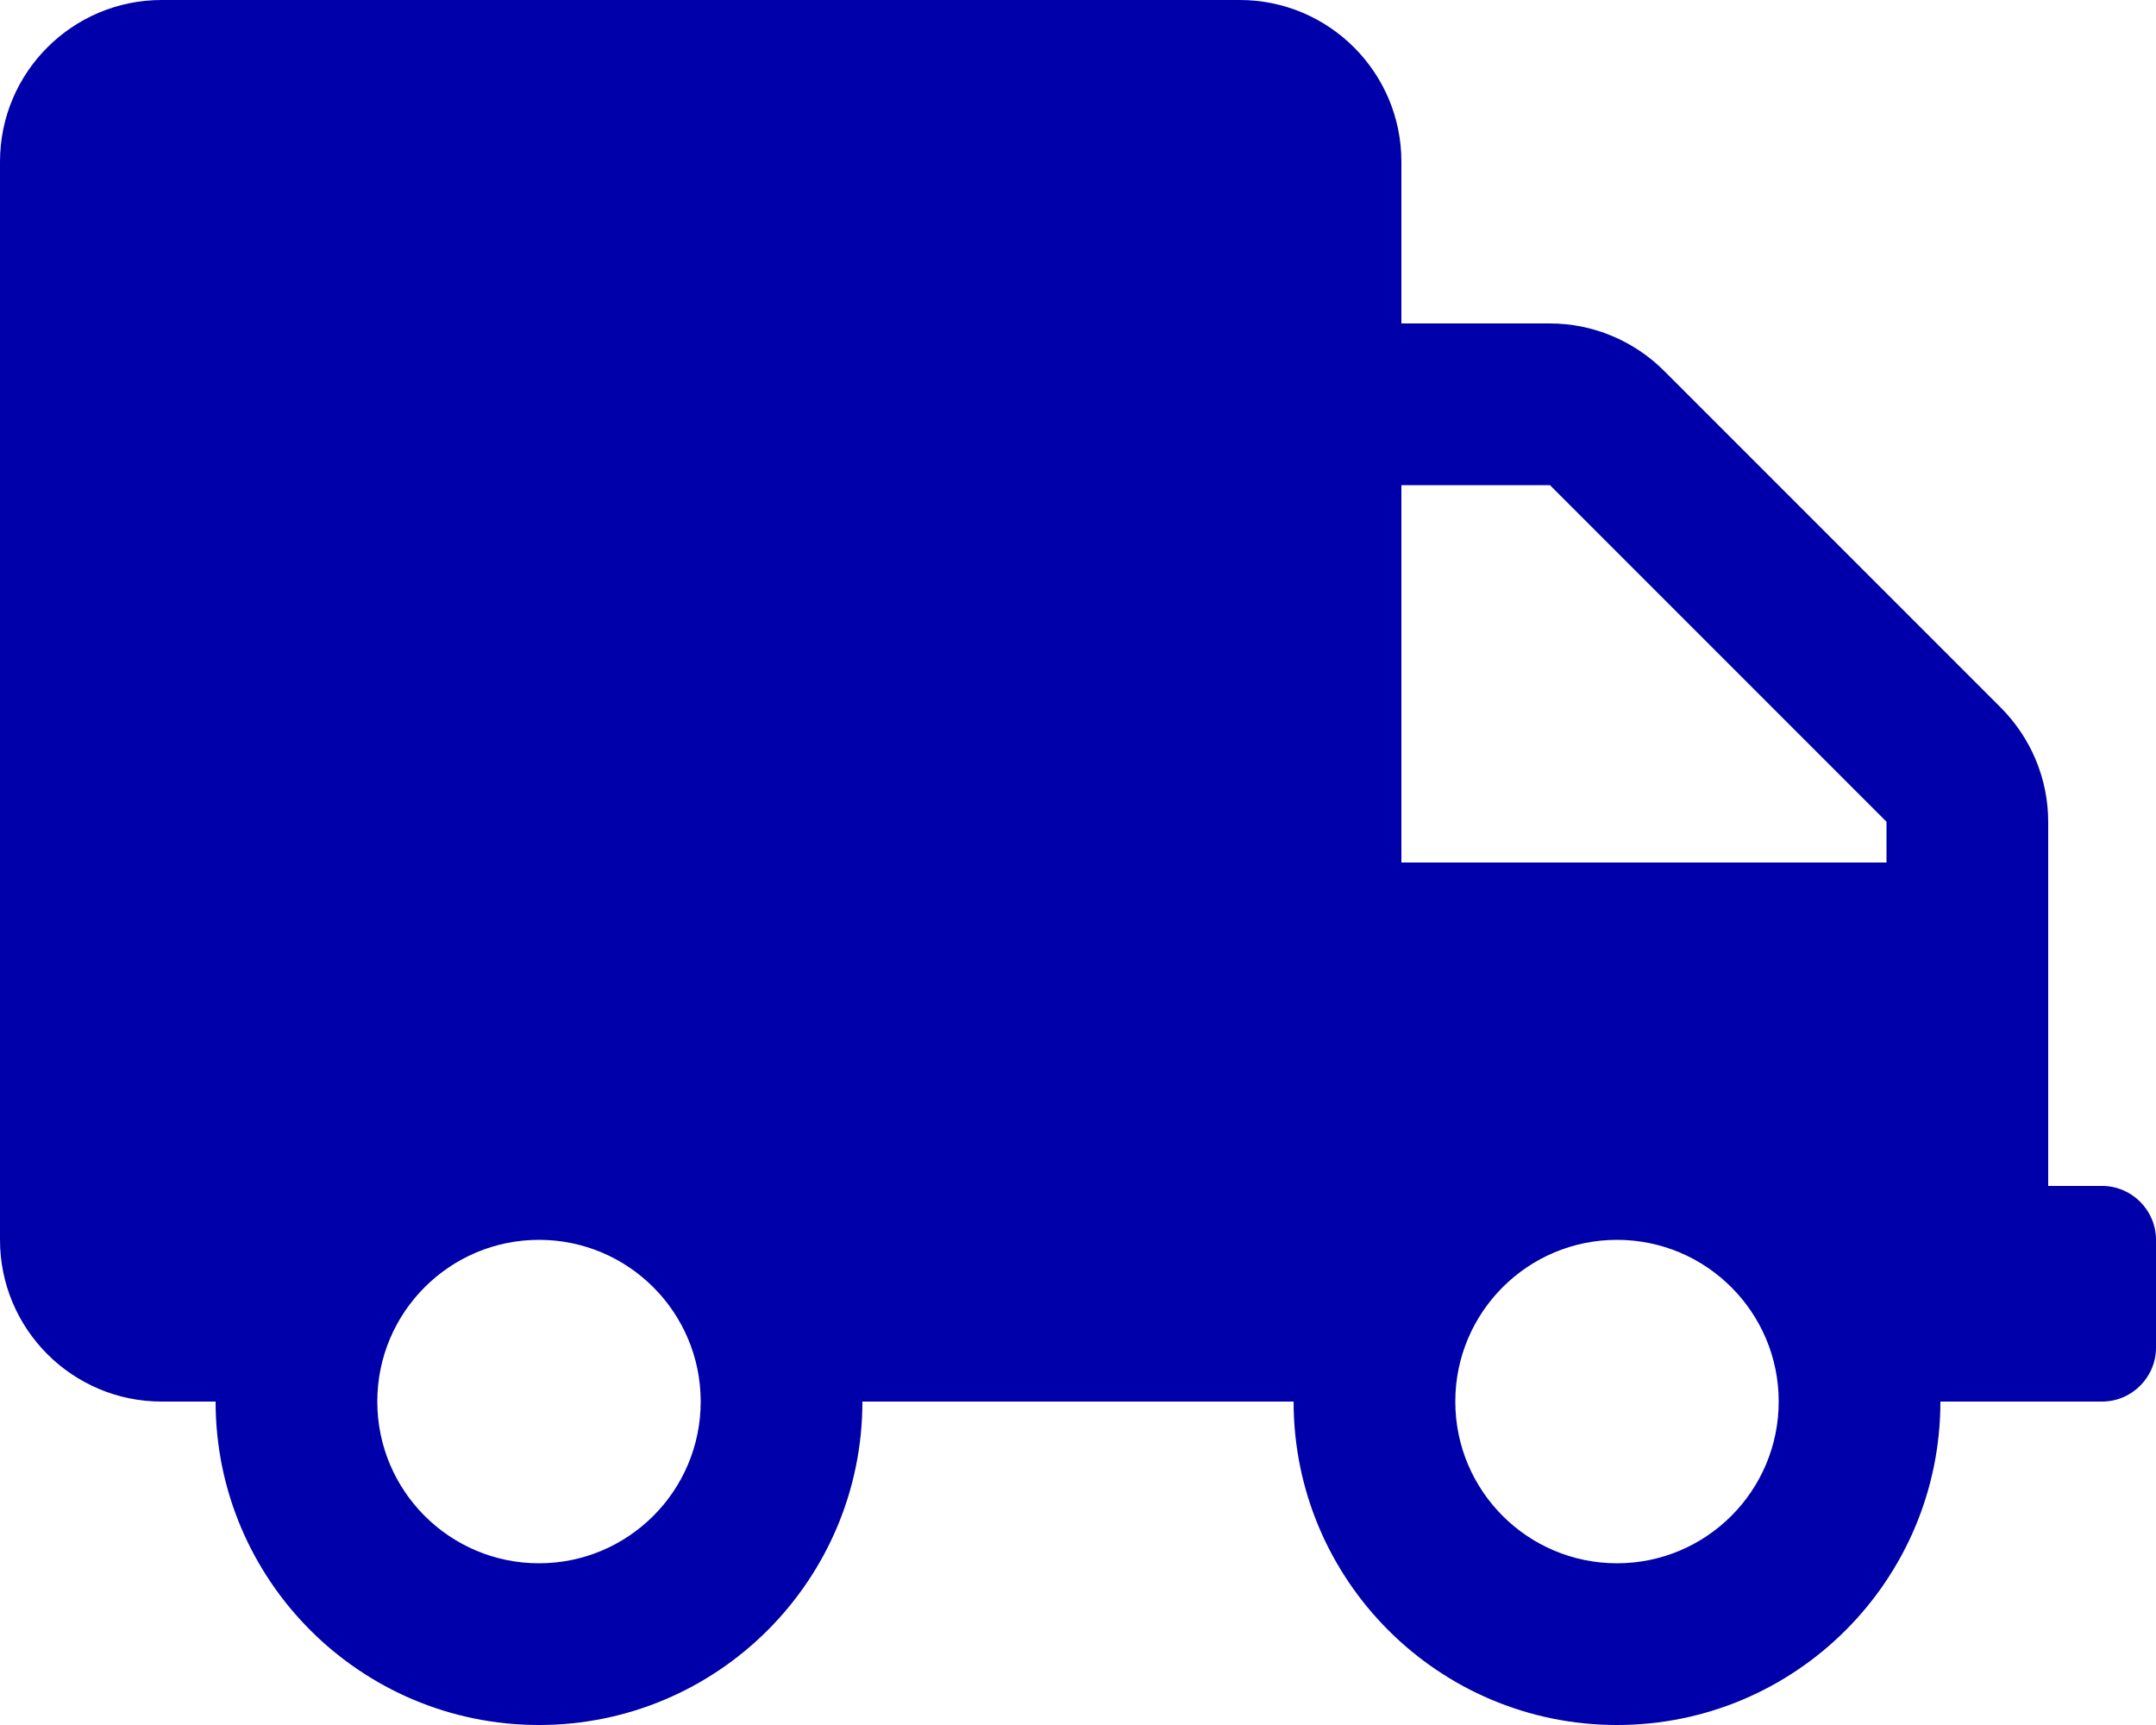
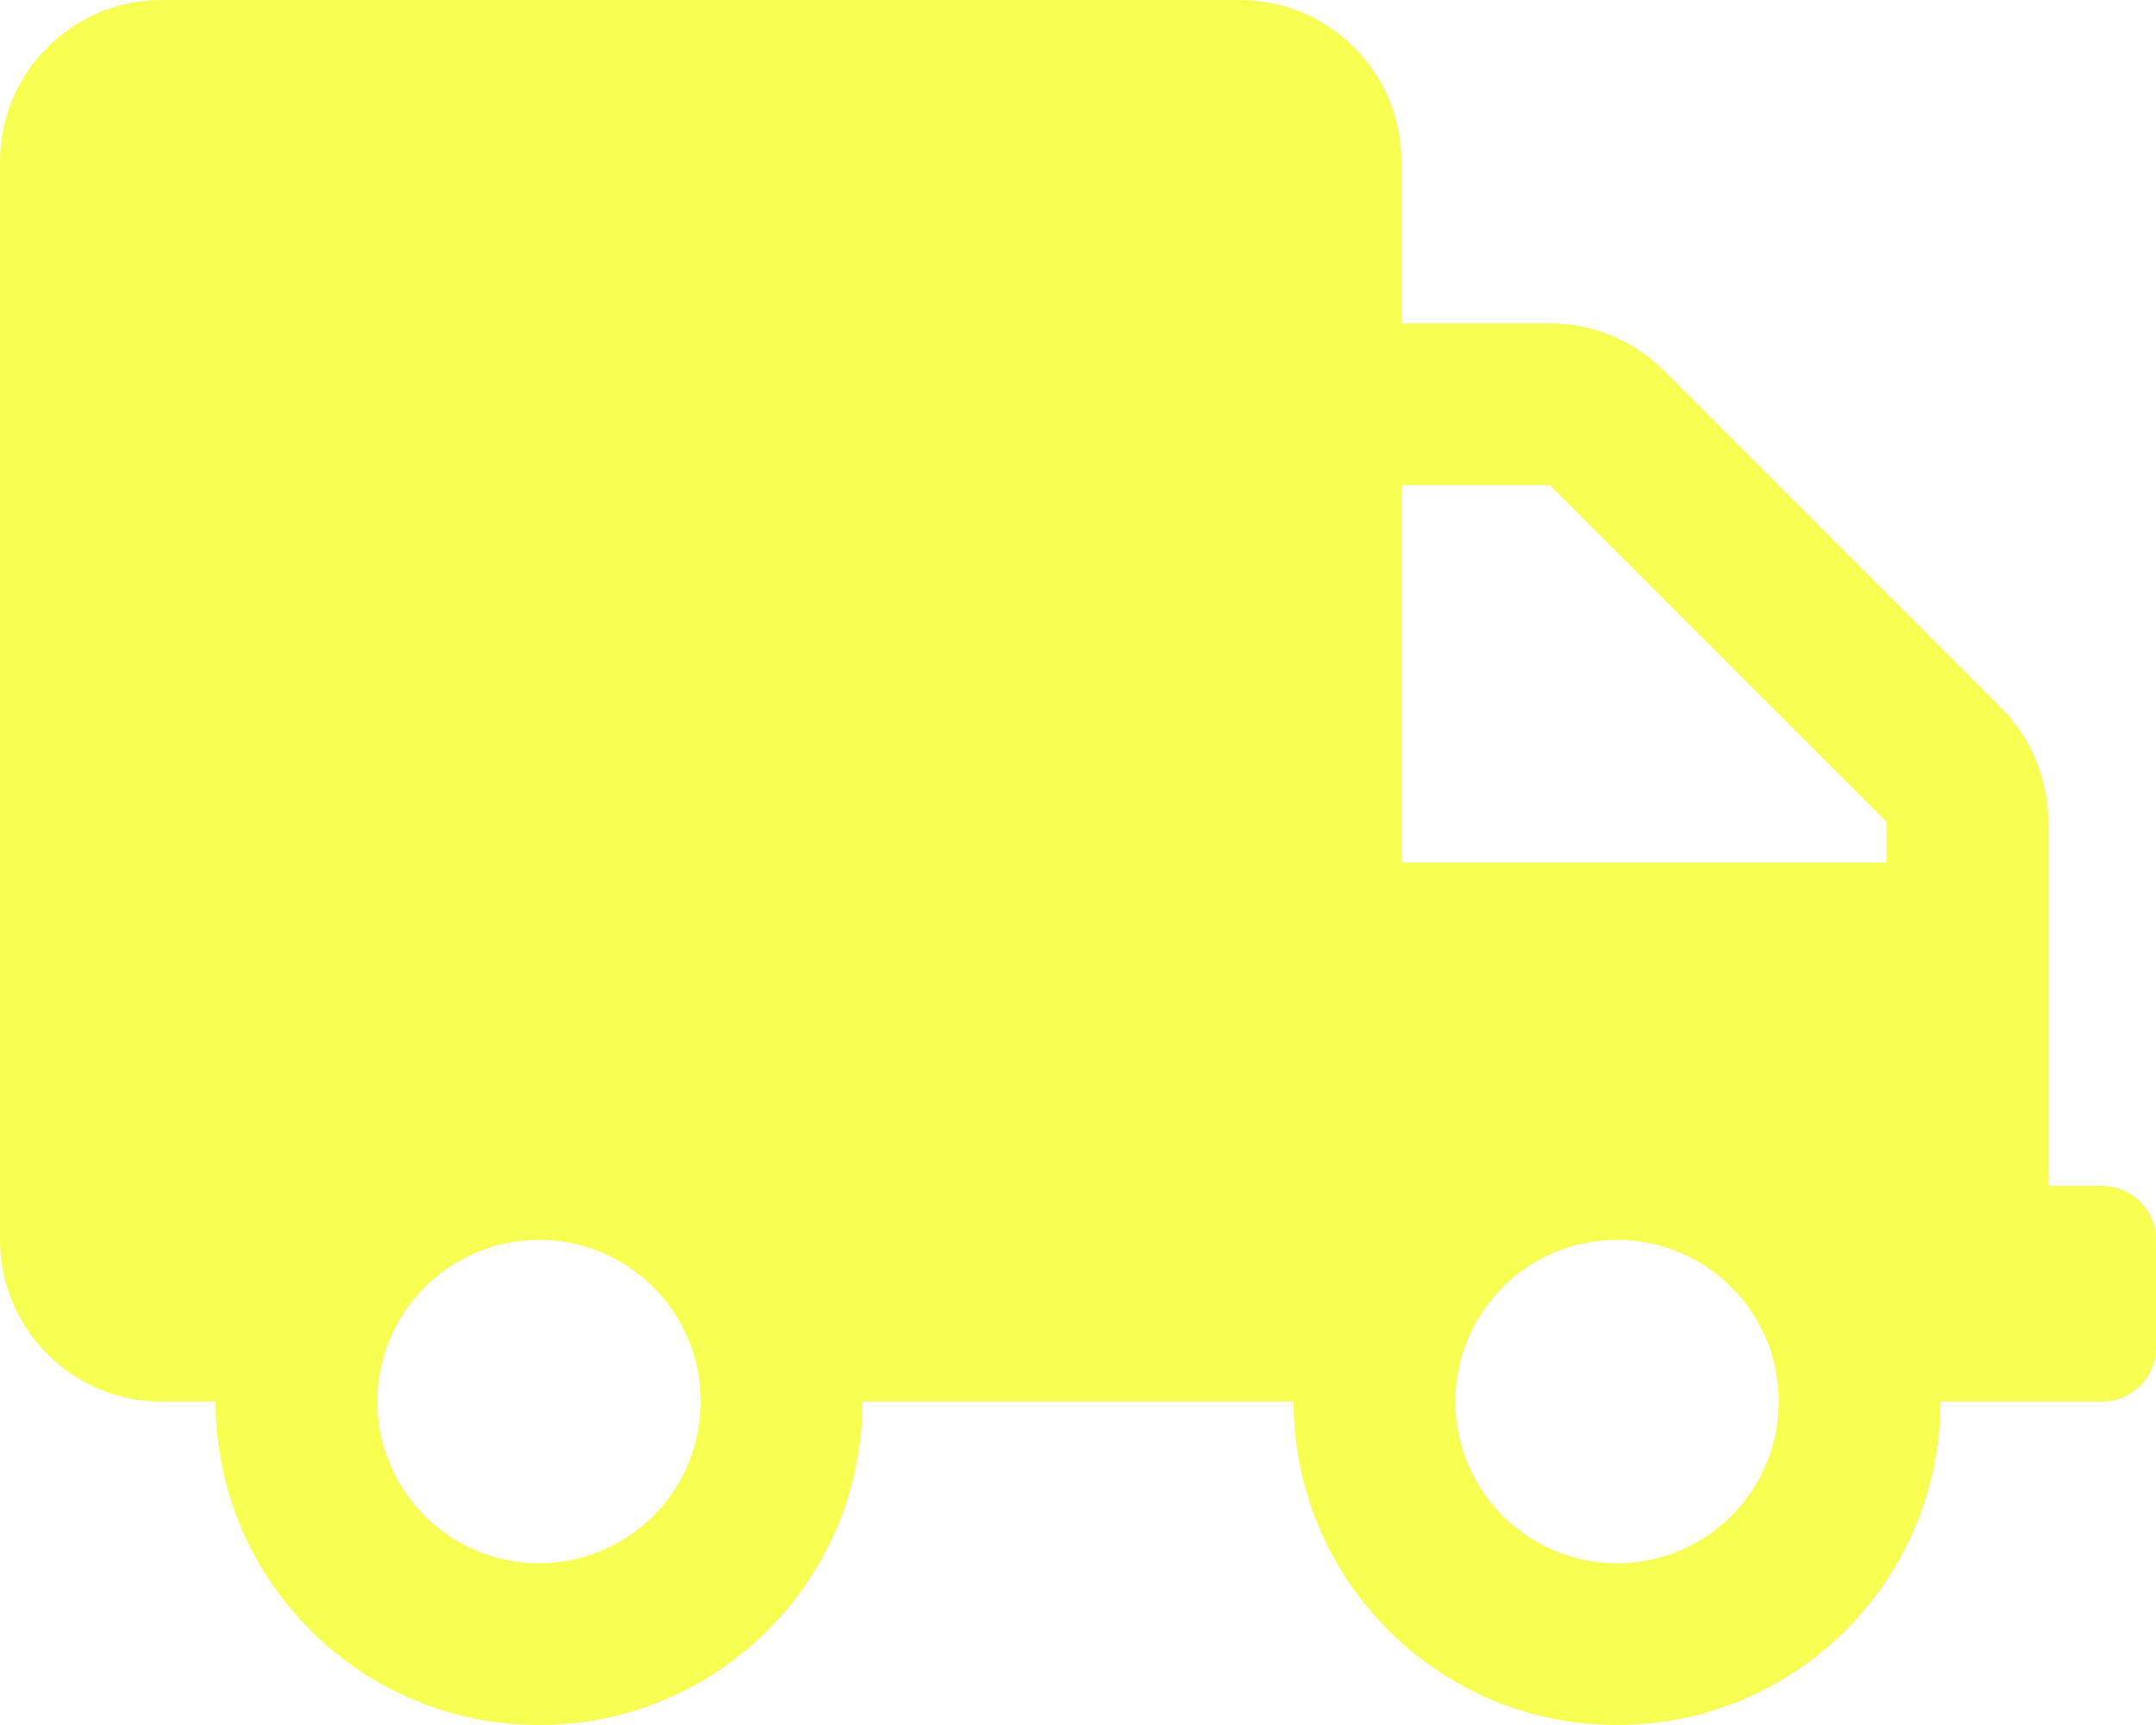
<svg xmlns="http://www.w3.org/2000/svg" aria-hidden="true" focusable="false" data-prefix="fas" data-icon="truck" class="svg-inline--fa fa-truck fa-w-20" role="img" viewBox="0 0 640 512">
-   <path fill="#0000aa" d="M624 352h-16V243.9c0-12.7-5.1-24.9-14.1-33.9L494 110.1c-9-9-21.2-14.1-33.9-14.1H416V48c0-26.5-21.5-48-48-48H48C21.5 0 0 21.5 0 48v320c0 26.5 21.5 48 48 48h16c0 53 43 96 96 96s96-43 96-96h128c0 53 43 96 96 96s96-43 96-96h48c8.8 0 16-7.2 16-16v-32c0-8.8-7.2-16-16-16zM160 464c-26.5 0-48-21.5-48-48s21.5-48 48-48 48 21.5 48 48-21.5 48-48 48zm320 0c-26.5 0-48-21.5-48-48s21.5-48 48-48 48 21.5 48 48-21.5 48-48 48zm80-208H416V144h44.1l99.9 99.9V256z" />
+   <path fill="#F7FF50" d="M624 352h-16V243.9c0-12.7-5.1-24.9-14.1-33.9L494 110.1c-9-9-21.2-14.1-33.9-14.1H416V48c0-26.5-21.5-48-48-48H48C21.5 0 0 21.5 0 48v320c0 26.5 21.5 48 48 48h16c0 53 43 96 96 96s96-43 96-96h128c0 53 43 96 96 96s96-43 96-96h48c8.8 0 16-7.2 16-16v-32c0-8.8-7.2-16-16-16zM160 464c-26.5 0-48-21.5-48-48s21.5-48 48-48 48 21.5 48 48-21.5 48-48 48zm320 0c-26.5 0-48-21.5-48-48s21.5-48 48-48 48 21.5 48 48-21.5 48-48 48zm80-208H416V144h44.1l99.9 99.9V256z" />
</svg>
